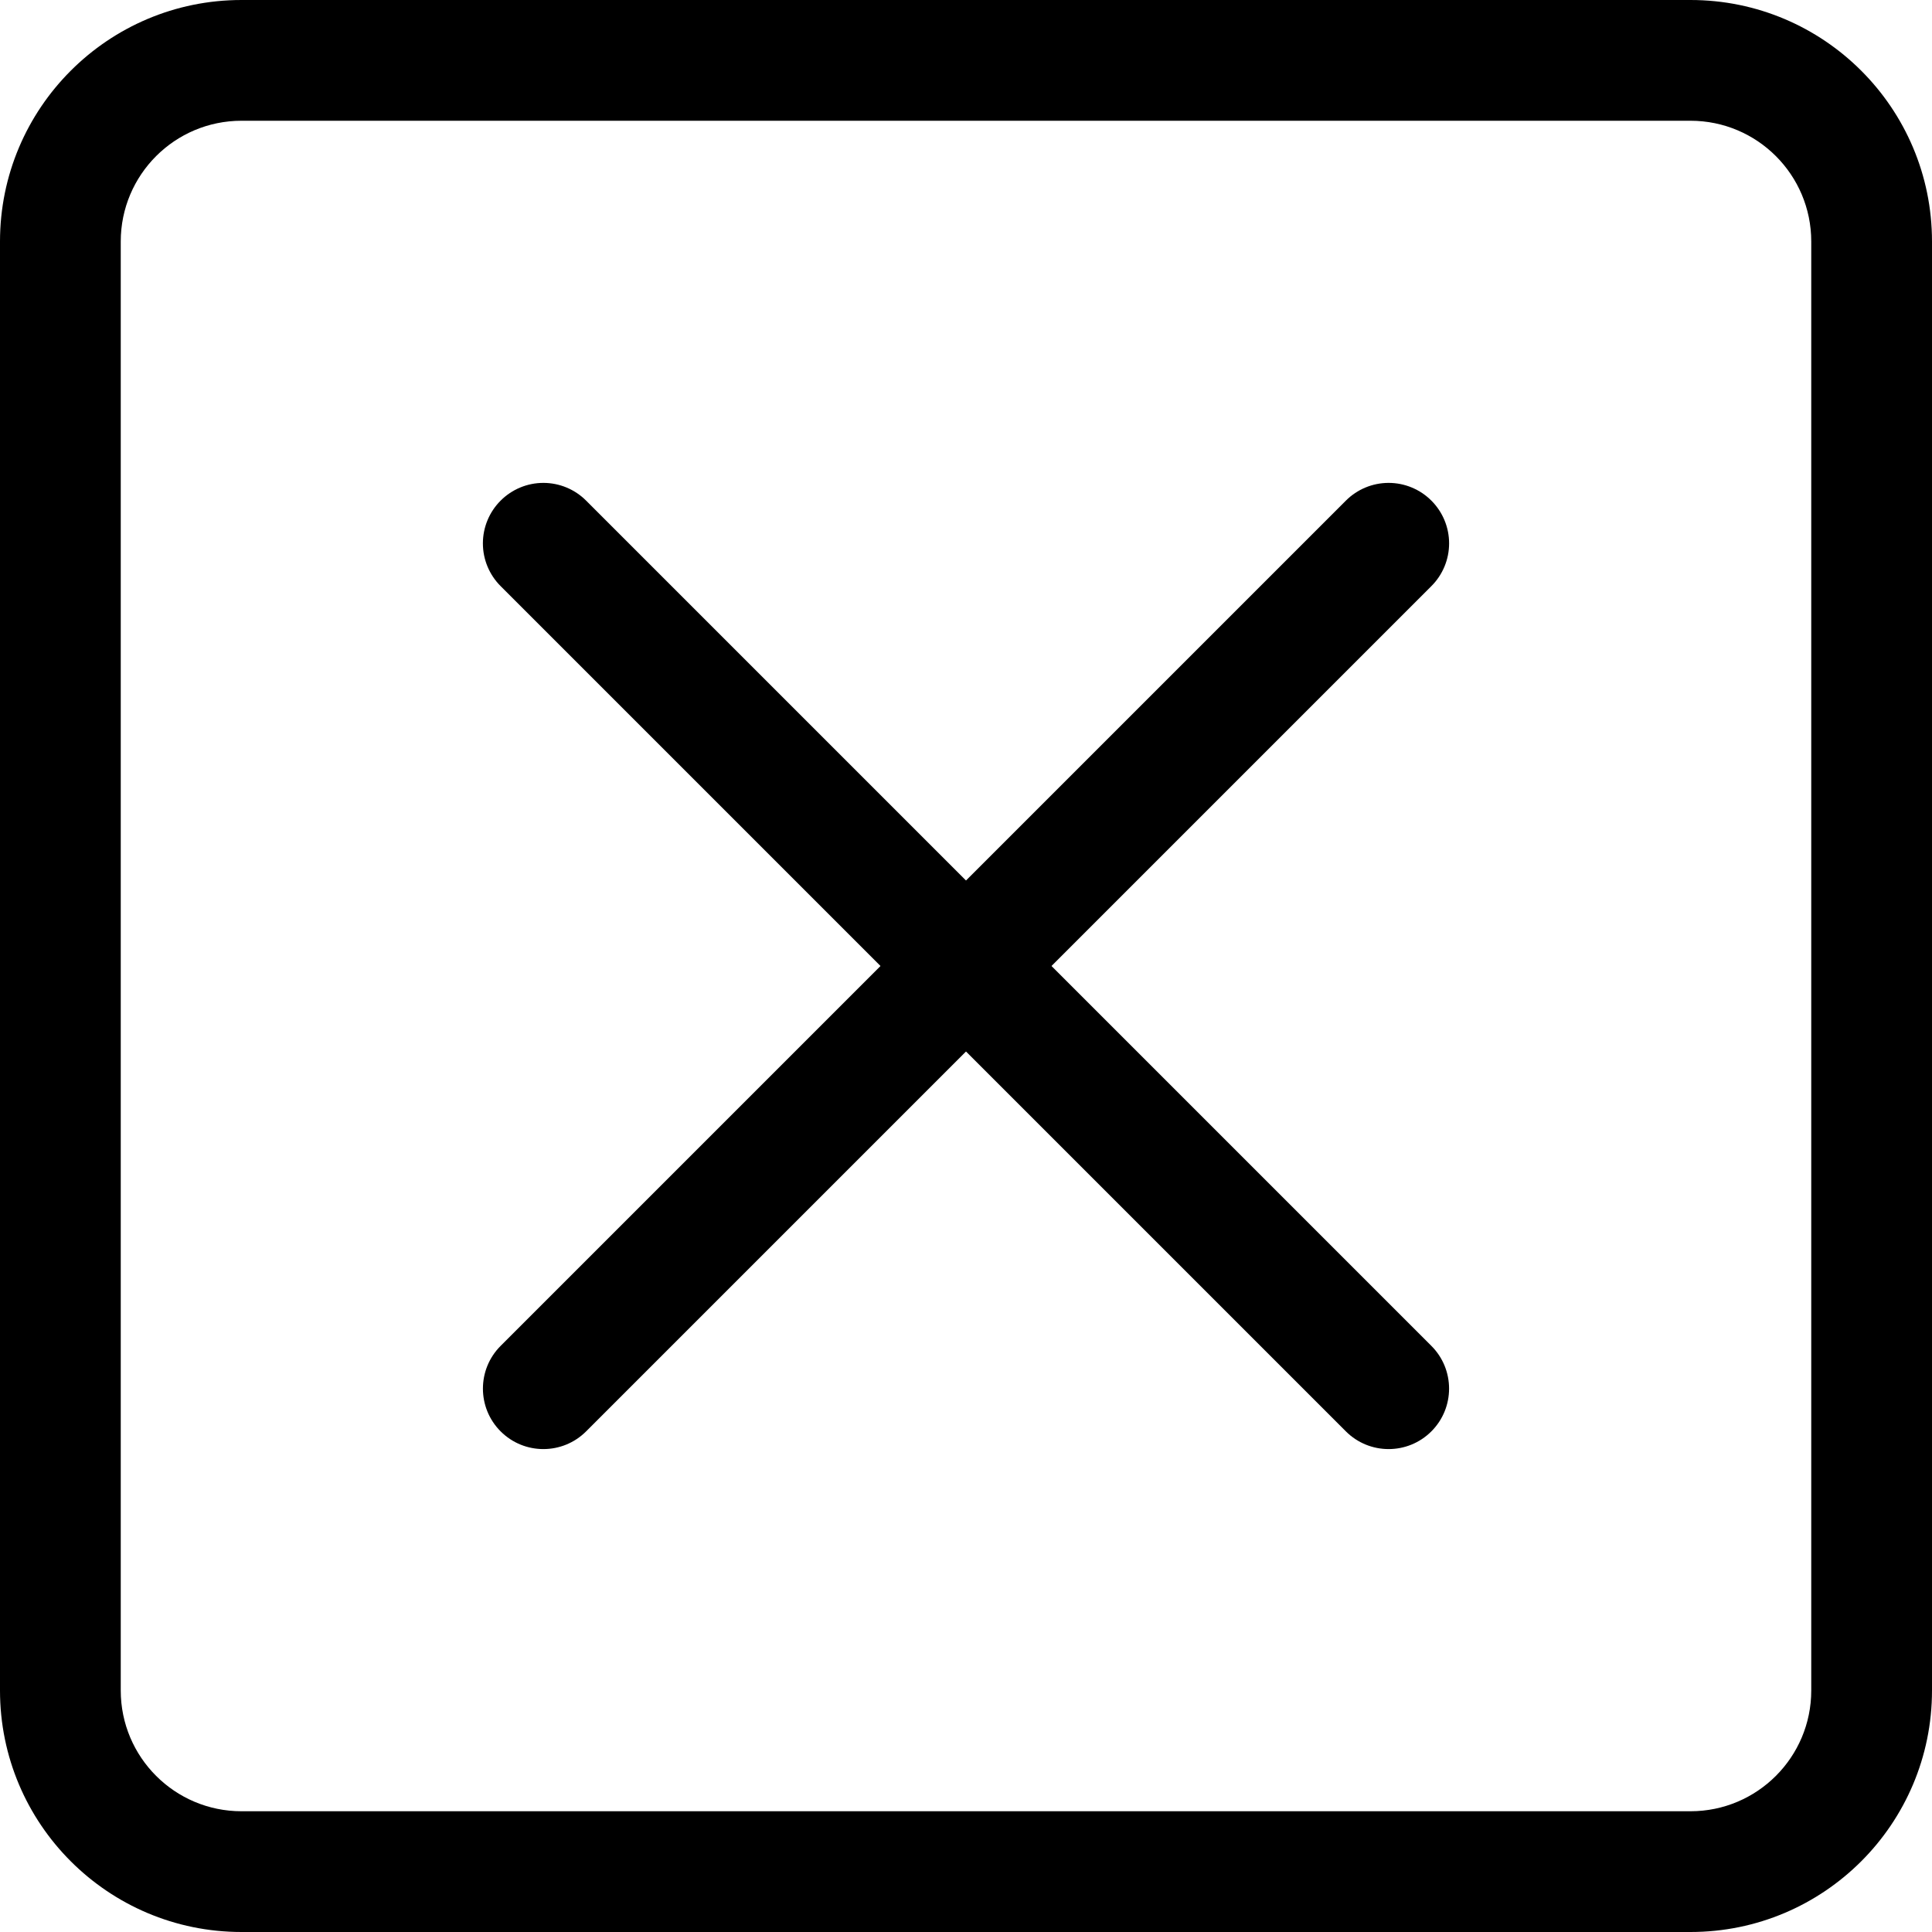
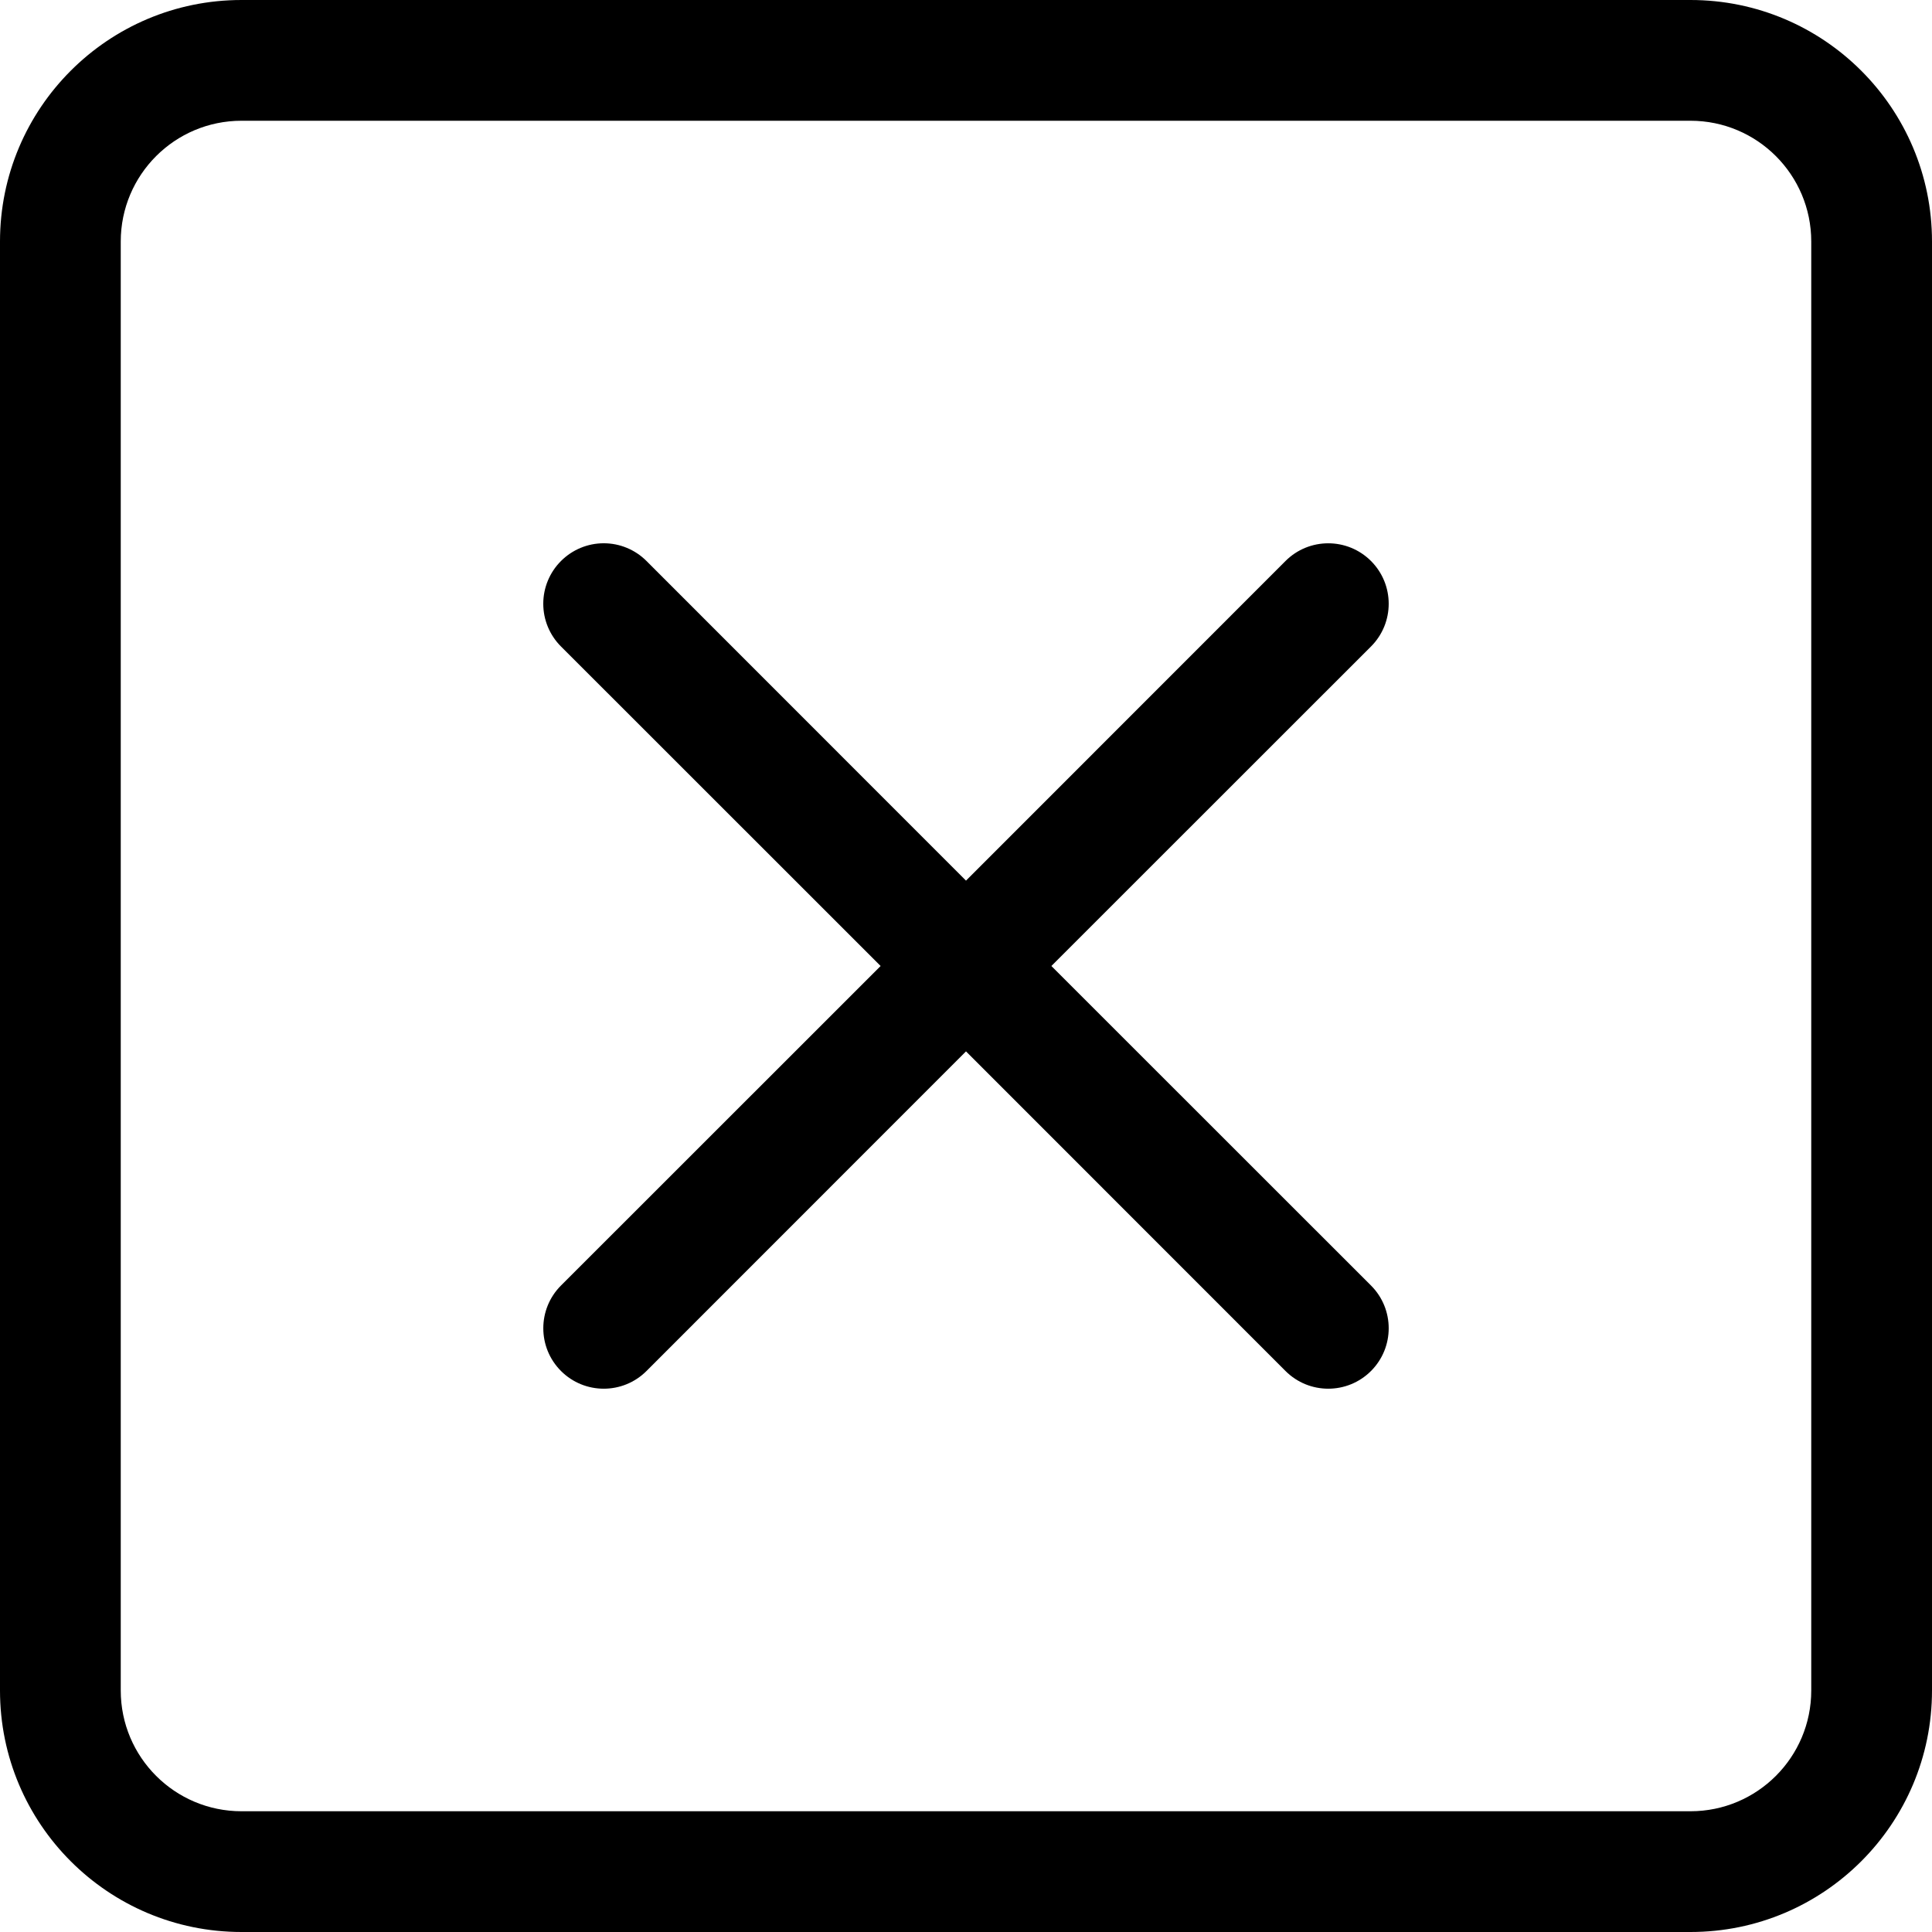
- <svg xmlns="http://www.w3.org/2000/svg" class="bi bi-x-square" width="1em" height="1em" viewBox="0 0 16 16" fill="currentColor">
-   <path fill-rule="evenodd" d="M14 1H2a1 1 0 00-1 1v12a1 1 0 001 1h12a1 1 0 001-1V2a1 1 0 00-1-1zM2 0a2 2 0 00-2 2v12a2 2 0 002 2h12a2 2 0 002-2V2a2 2 0 00-2-2H2z" clip-rule="evenodd" />
-   <path fill-rule="evenodd" d="M11.854 4.146a.5.5 0 010 .708l-7 7a.5.5 0 01-.708-.708l7-7a.5.5 0 01.708 0z" clip-rule="evenodd" />
-   <path fill-rule="evenodd" d="M4.146 4.146a.5.5 0 000 .708l7 7a.5.5 0 00.708-.708l-7-7a.5.5 0 00-.708 0z" clip-rule="evenodd" />
+ <svg xmlns="http://www.w3.org/2000/svg" width="16" height="16" fill="currentColor" class="bi bi-x-square" viewBox="0 0 16 16">
+   <path d="M14 1a1 1 0 0 1 1 1v12a1 1 0 0 1-1 1H2a1 1 0 0 1-1-1V2a1 1 0 0 1 1-1h12zM2 0a2 2 0 0 0-2 2v12a2 2 0 0 0 2 2h12a2 2 0 0 0 2-2V2a2 2 0 0 0-2-2H2z" />
+   <path d="M4.646 4.646a.5.5 0 0 1 .708 0L8 7.293l2.646-2.647a.5.5 0 0 1 .708.708L8.707 8l2.647 2.646a.5.5 0 0 1-.708.708L8 8.707l-2.646 2.647a.5.5 0 0 1-.708-.708L7.293 8 4.646 5.354a.5.5 0 0 1 0-.708z" />
</svg>
